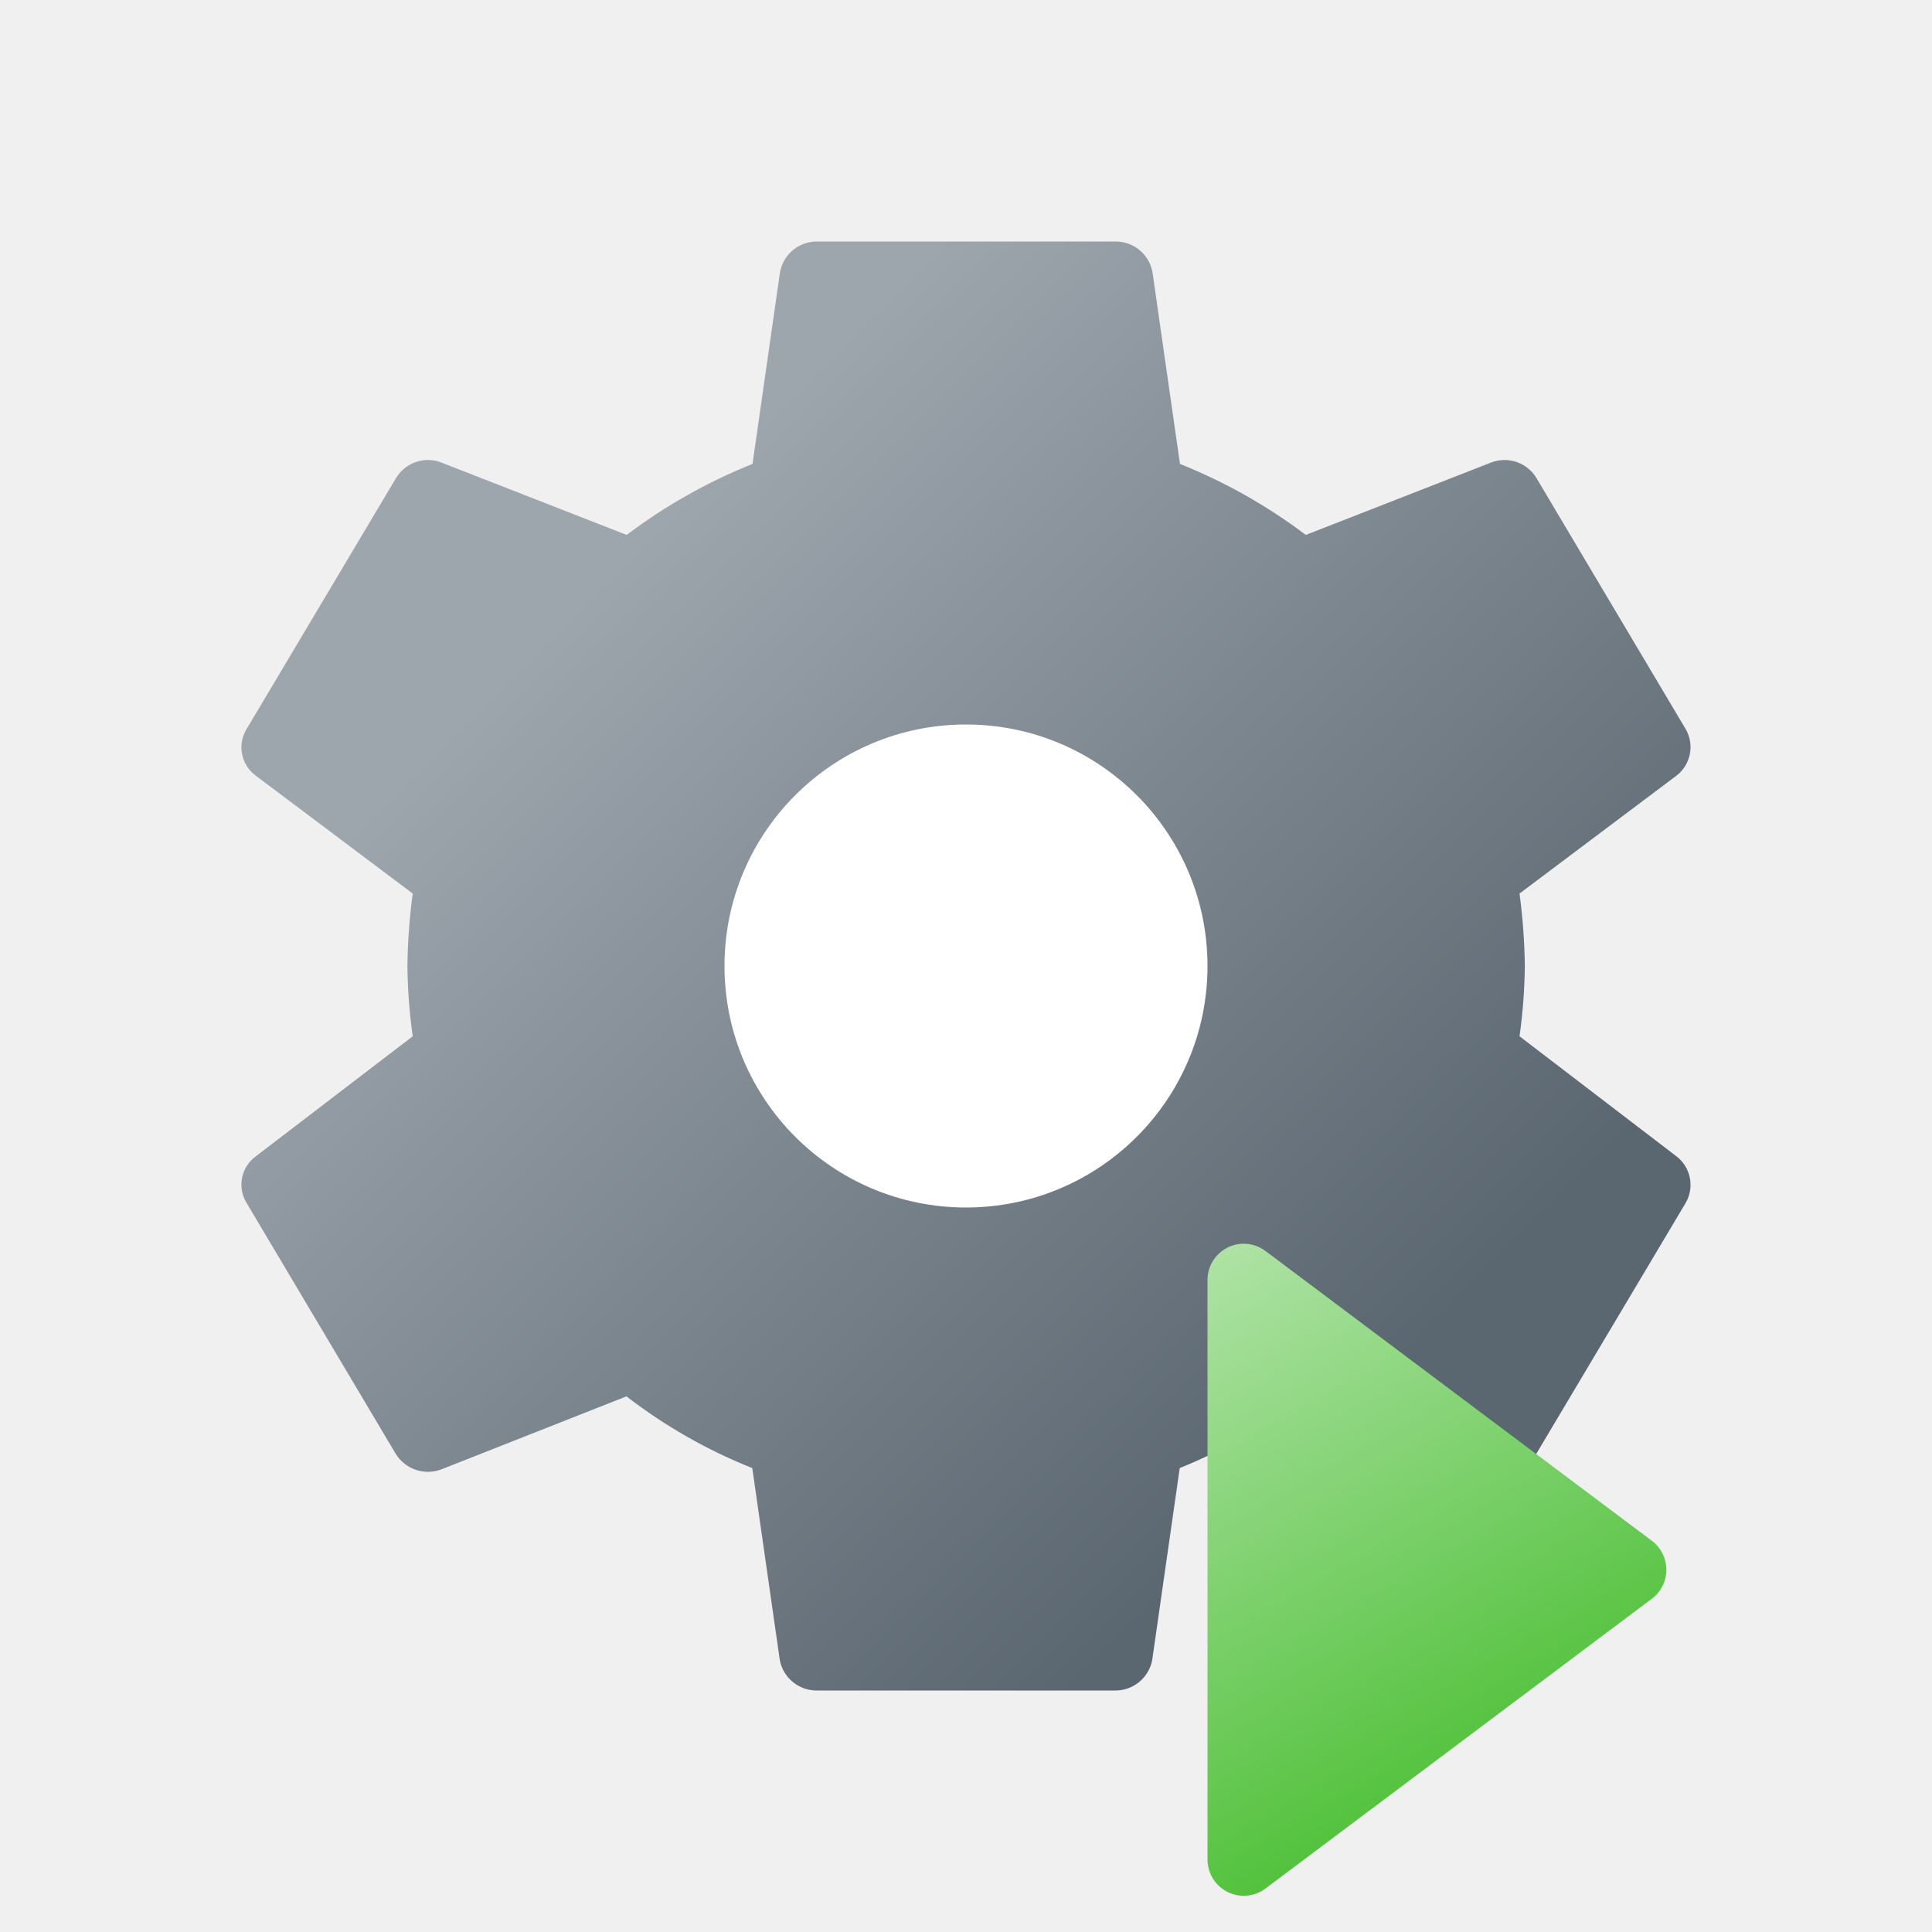
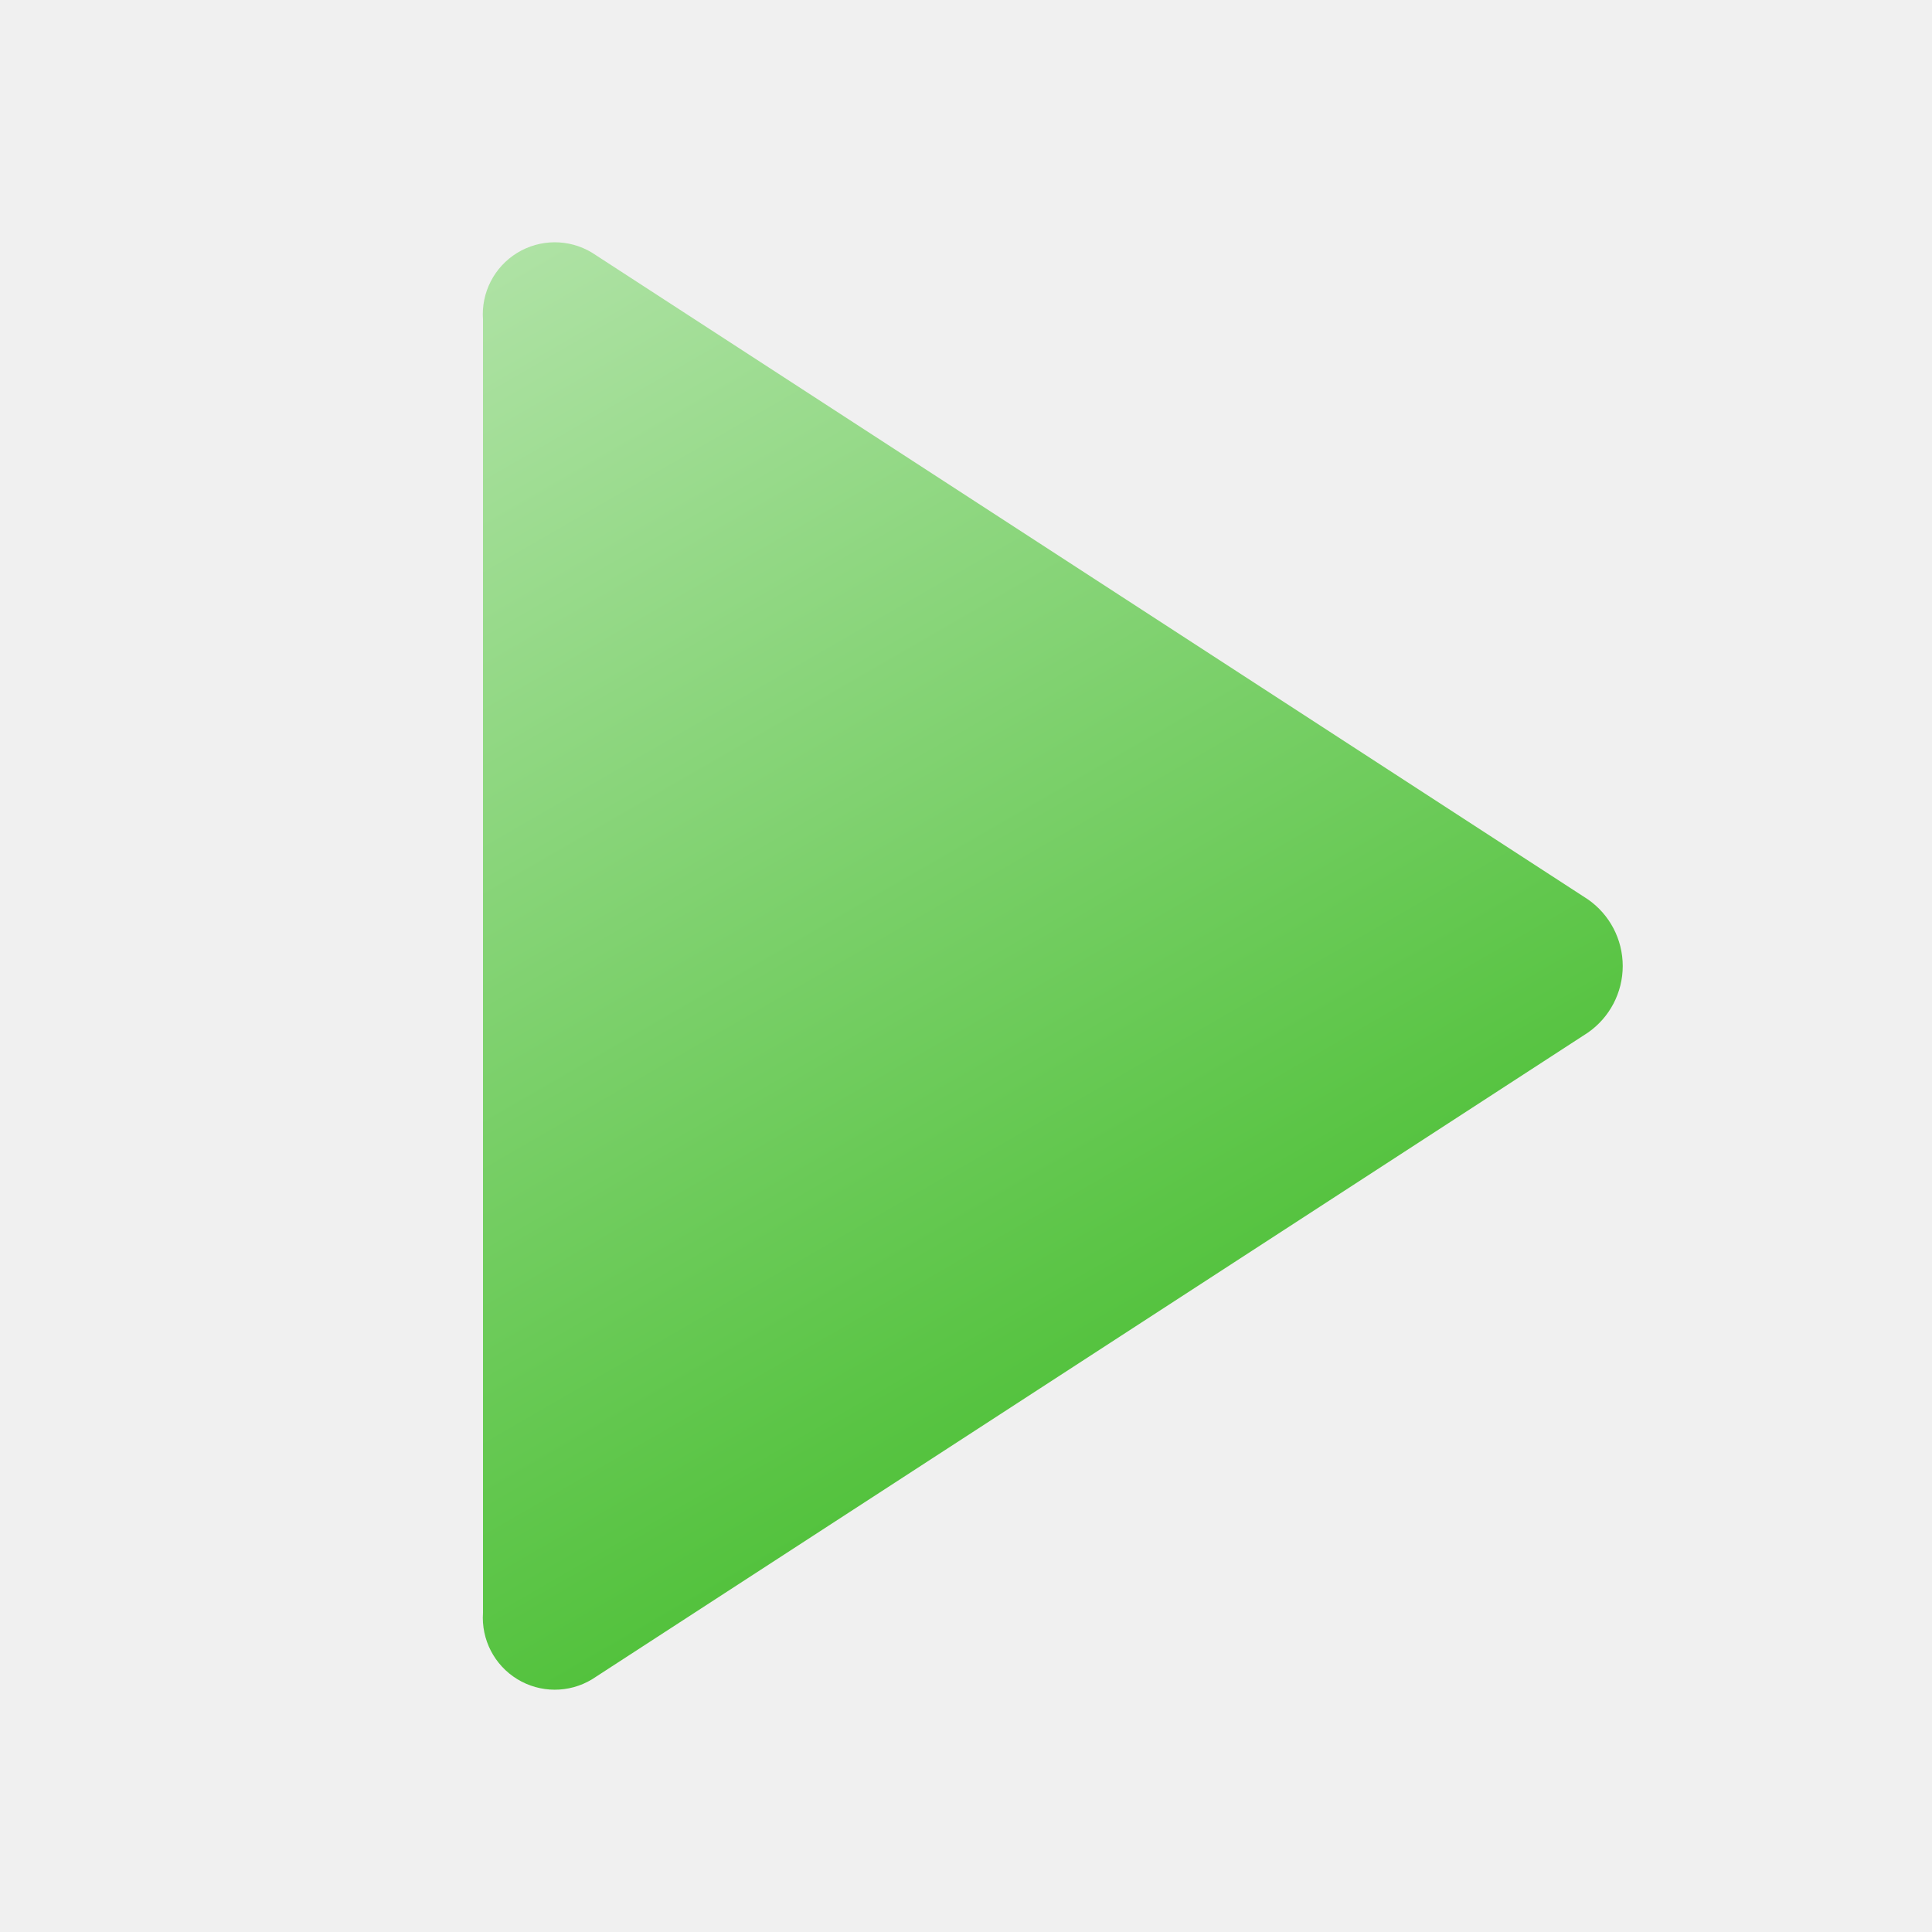
<svg xmlns="http://www.w3.org/2000/svg" height="8px" width="8px" id="Camada_1" data-name="Camada 1" viewBox="0 0 8 8">
  <defs>
-     <style>.cls-1{fill:url(#Gradiente_sem_nome_299);}.cls-2{fill:#fff;}.cls-3{fill:url(#Gradiente_sem_nome_403);}</style>
-     <linearGradient id="Gradiente_sem_nome_299" x1="1.806" y1="1.805" x2="6.195" y2="6.194" gradientUnits="userSpaceOnUse">
-       <stop offset="0.145" stop-color="#9da5ad" />
-       <stop offset="0.894" stop-color="#5a6670" />
-     </linearGradient>
-     <linearGradient id="Gradiente_sem_nome_403" x1="4.896" y1="5.274" x2="6.085" y2="7.334" gradientUnits="userSpaceOnUse">
+     <style>.cls-1{fill:url(#Gradiente_sem_nome_2);}</style>
+     <linearGradient id="Gradiente_sem_nome_2" x1="1.947" y1="1.16" x2="4.582" y2="5.724" gradientUnits="userSpaceOnUse">
      <stop offset="0" stop-color="#aee2a4" />
      <stop offset="1" stop-color="#53c23d" />
    </linearGradient>
  </defs>
-   <path class="cls-1" d="M6.292,4.291A2.275,2.275,0,0,0,6.314,4a2.504,2.504,0,0,0-.022-.3l.651-.489a.149.149,0,0,0,.037-.192L6.363,1.981a.154.154,0,0,0-.188-.066l-.768.3a2.252,2.252,0,0,0-.521-.294l-.114-.795A.155.155,0,0,0,4.617,1H3.384a.155.155,0,0,0-.154.126l-.114.795a2.252,2.252,0,0,0-.521.294l-.768-.3a.154.154,0,0,0-.188.066L1.021,3.019a.145.145,0,0,0,.037.192l.651.489a2.483,2.483,0,0,0-.022.3,2.257,2.257,0,0,0,.022.291l-.651.498a.145.145,0,0,0-.037.192l.617,1.038a.157.157,0,0,0,.188.066l.768-.303a2.157,2.157,0,0,0,.521.297l.114.795A.155.155,0,0,0,3.384,7H4.617a.155.155,0,0,0,.154-.126l.114-.795a2.262,2.262,0,0,0,.521-.297l.768.303a.157.157,0,0,0,.188-.066L6.98,4.981a.149.149,0,0,0-.037-.192Z" />
-   <circle class="cls-2" cx="4" cy="4" r="1" />
-   <path class="cls-3" d="M5,5.3V7.7a.15.15,0,0,0,.24.12l1.6-1.2a.15.15,0,0,0,0-.24l-1.6-1.2A.15.15,0,0,0,5,5.3Z" />
+   <path class="cls-1" d="M2,1.323v5.355a.298.298,0,0,0,.451.276l4.124-2.678a.336.336,0,0,0,0-.552L2.451,1.046A.298.298,0,0,0,2,1.323Z" />
</svg>
